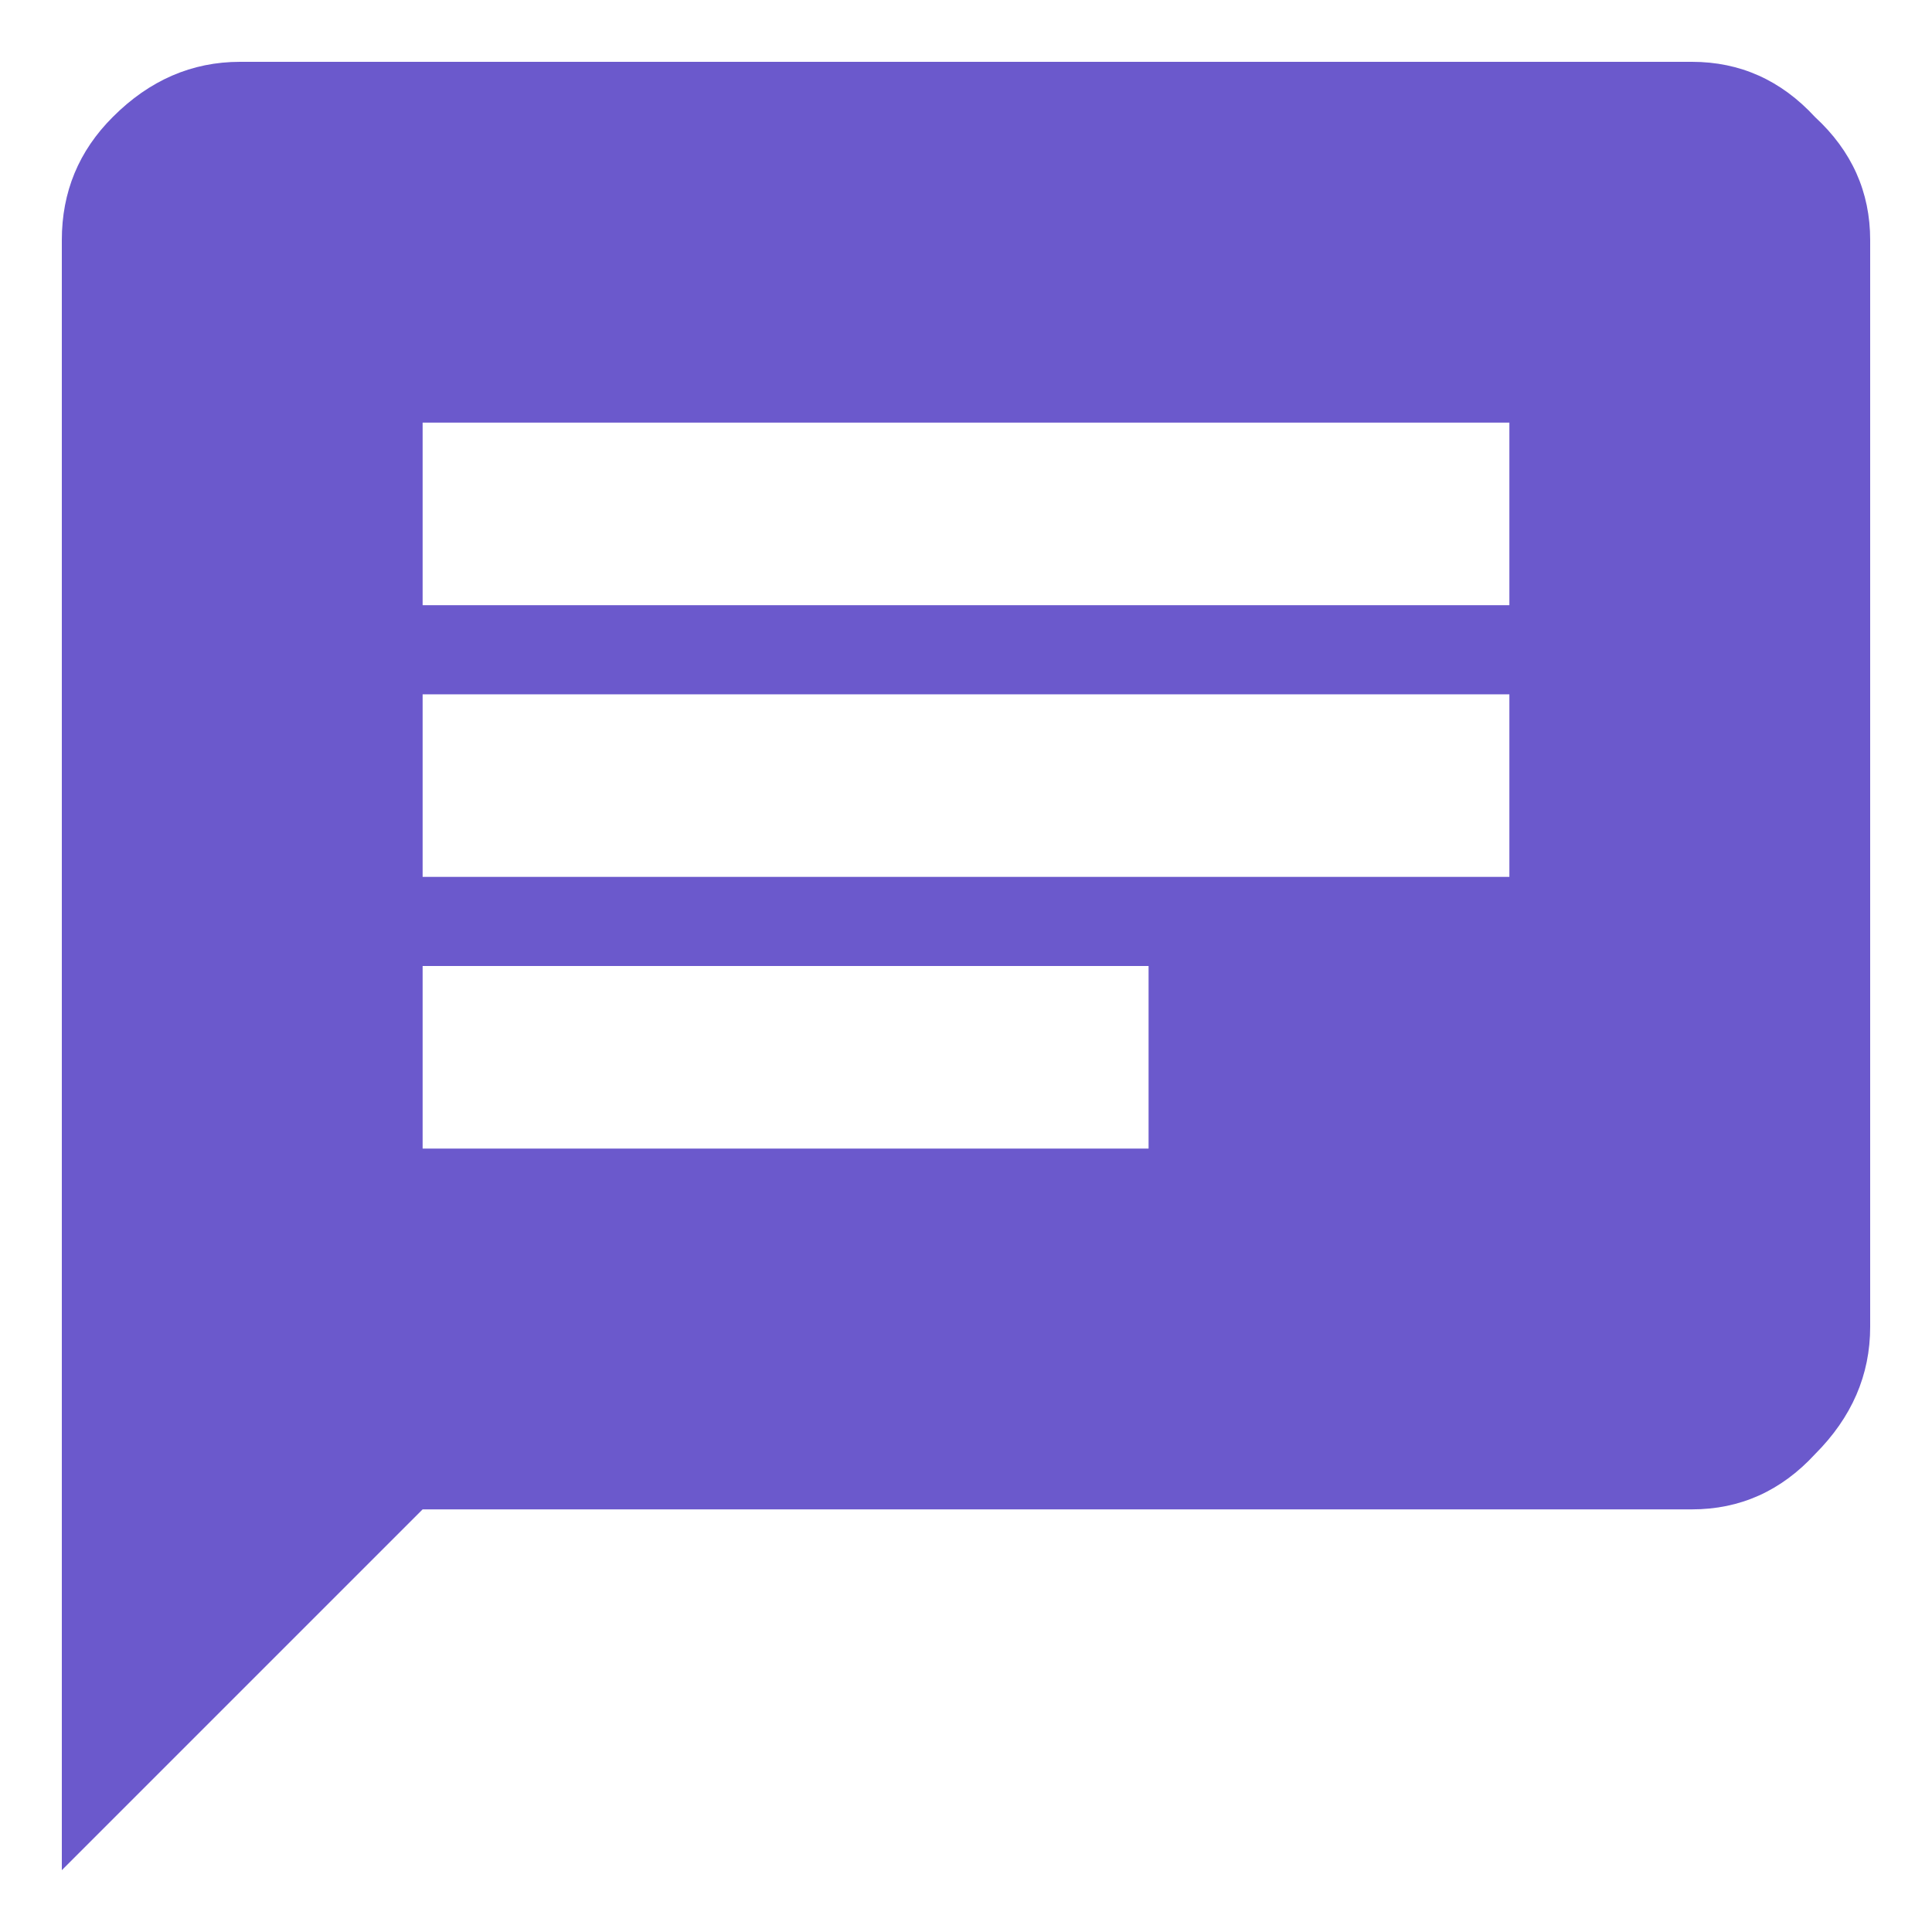
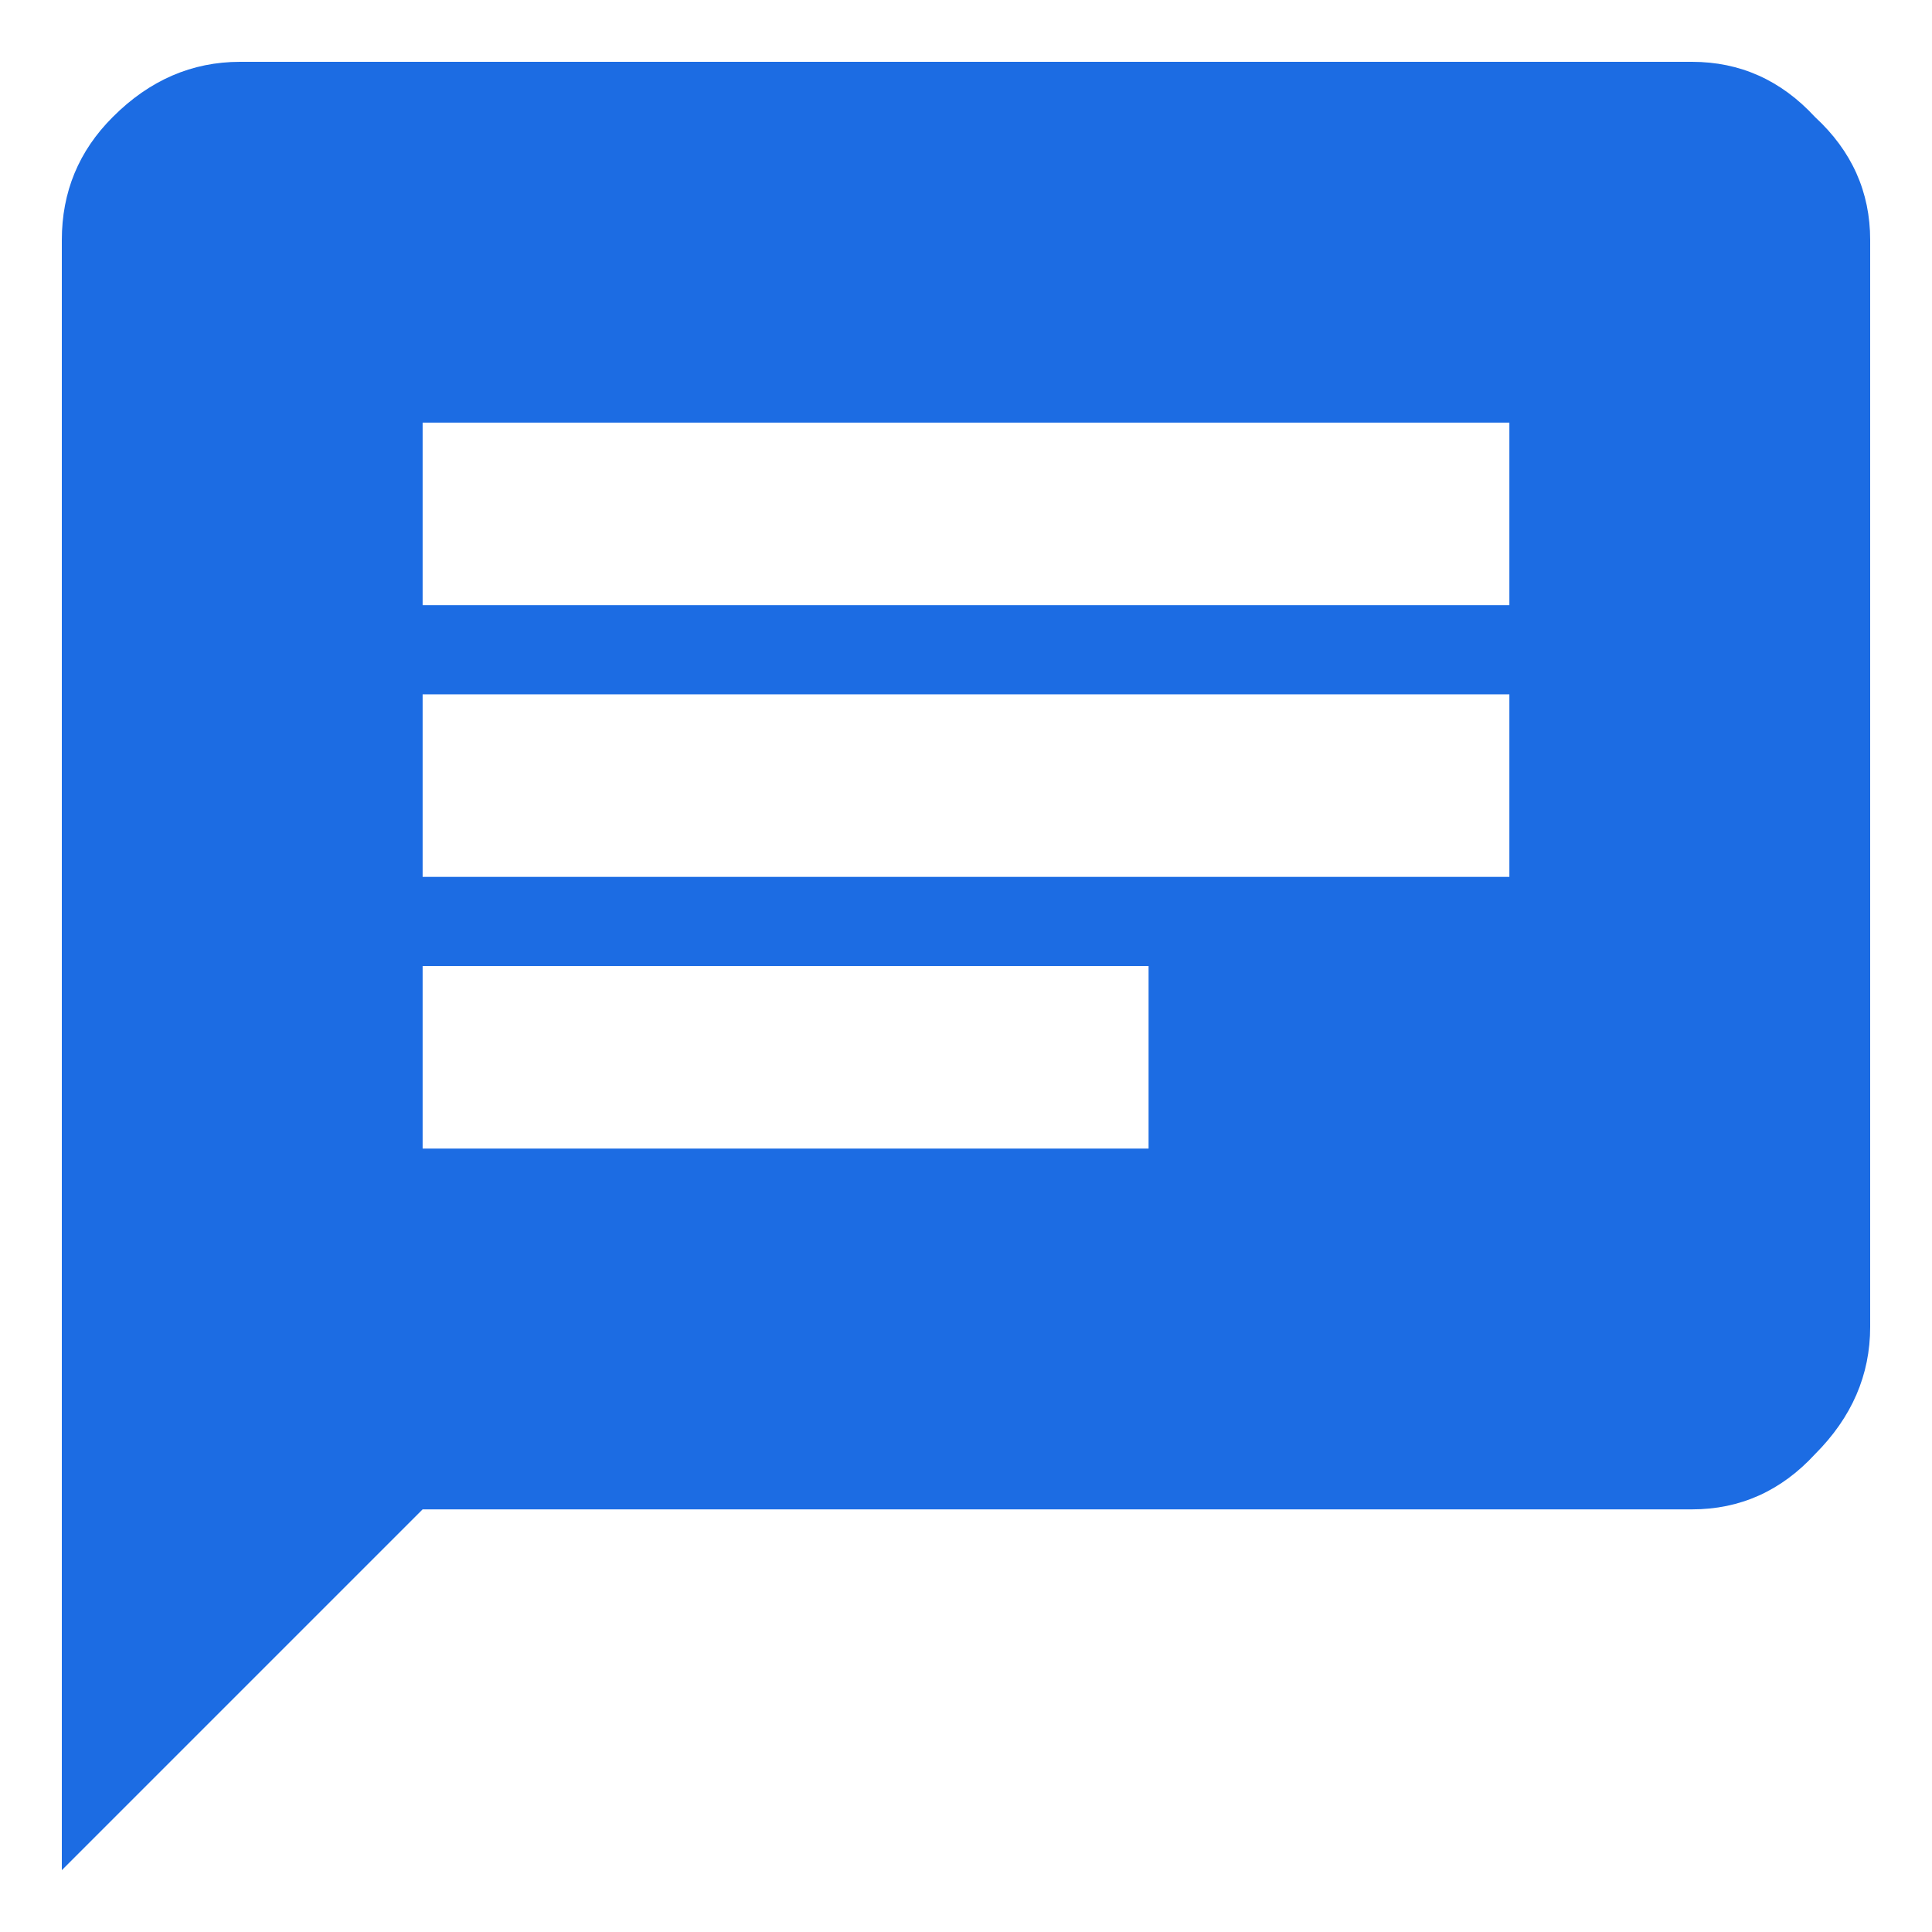
<svg xmlns="http://www.w3.org/2000/svg" width="16" height="16" viewBox="0 0 16 16" fill="none">
-   <path d="M12.5 5.012V3.5H3.5V5.012H12.5ZM9.512 9.512V8H3.5V9.512H9.512ZM3.5 5.75V7.262H12.5V5.75H3.5ZM14.012 0.512C14.41 0.512 14.75 0.664 15.031 0.969C15.336 1.25 15.488 1.59 15.488 1.988V10.988C15.488 11.387 15.336 11.738 15.031 12.043C14.75 12.348 14.41 12.5 14.012 12.5H3.5L0.512 15.488V1.988C0.512 1.59 0.652 1.25 0.934 0.969C1.238 0.664 1.59 0.512 1.988 0.512H14.012Z" fill="#6B59CC" />
+   <path d="M12.5 5.012V3.5H3.5V5.012H12.5ZM9.512 9.512V8H3.5V9.512H9.512ZM3.5 5.75V7.262H12.5V5.75H3.5ZM14.012 0.512C14.41 0.512 14.75 0.664 15.031 0.969C15.336 1.25 15.488 1.59 15.488 1.988V10.988C15.488 11.387 15.336 11.738 15.031 12.043C14.75 12.348 14.41 12.5 14.012 12.5H3.5L0.512 15.488V1.988C0.512 1.59 0.652 1.25 0.934 0.969C1.238 0.664 1.59 0.512 1.988 0.512H14.012Z" fill="#1c6ce3" />
</svg>
